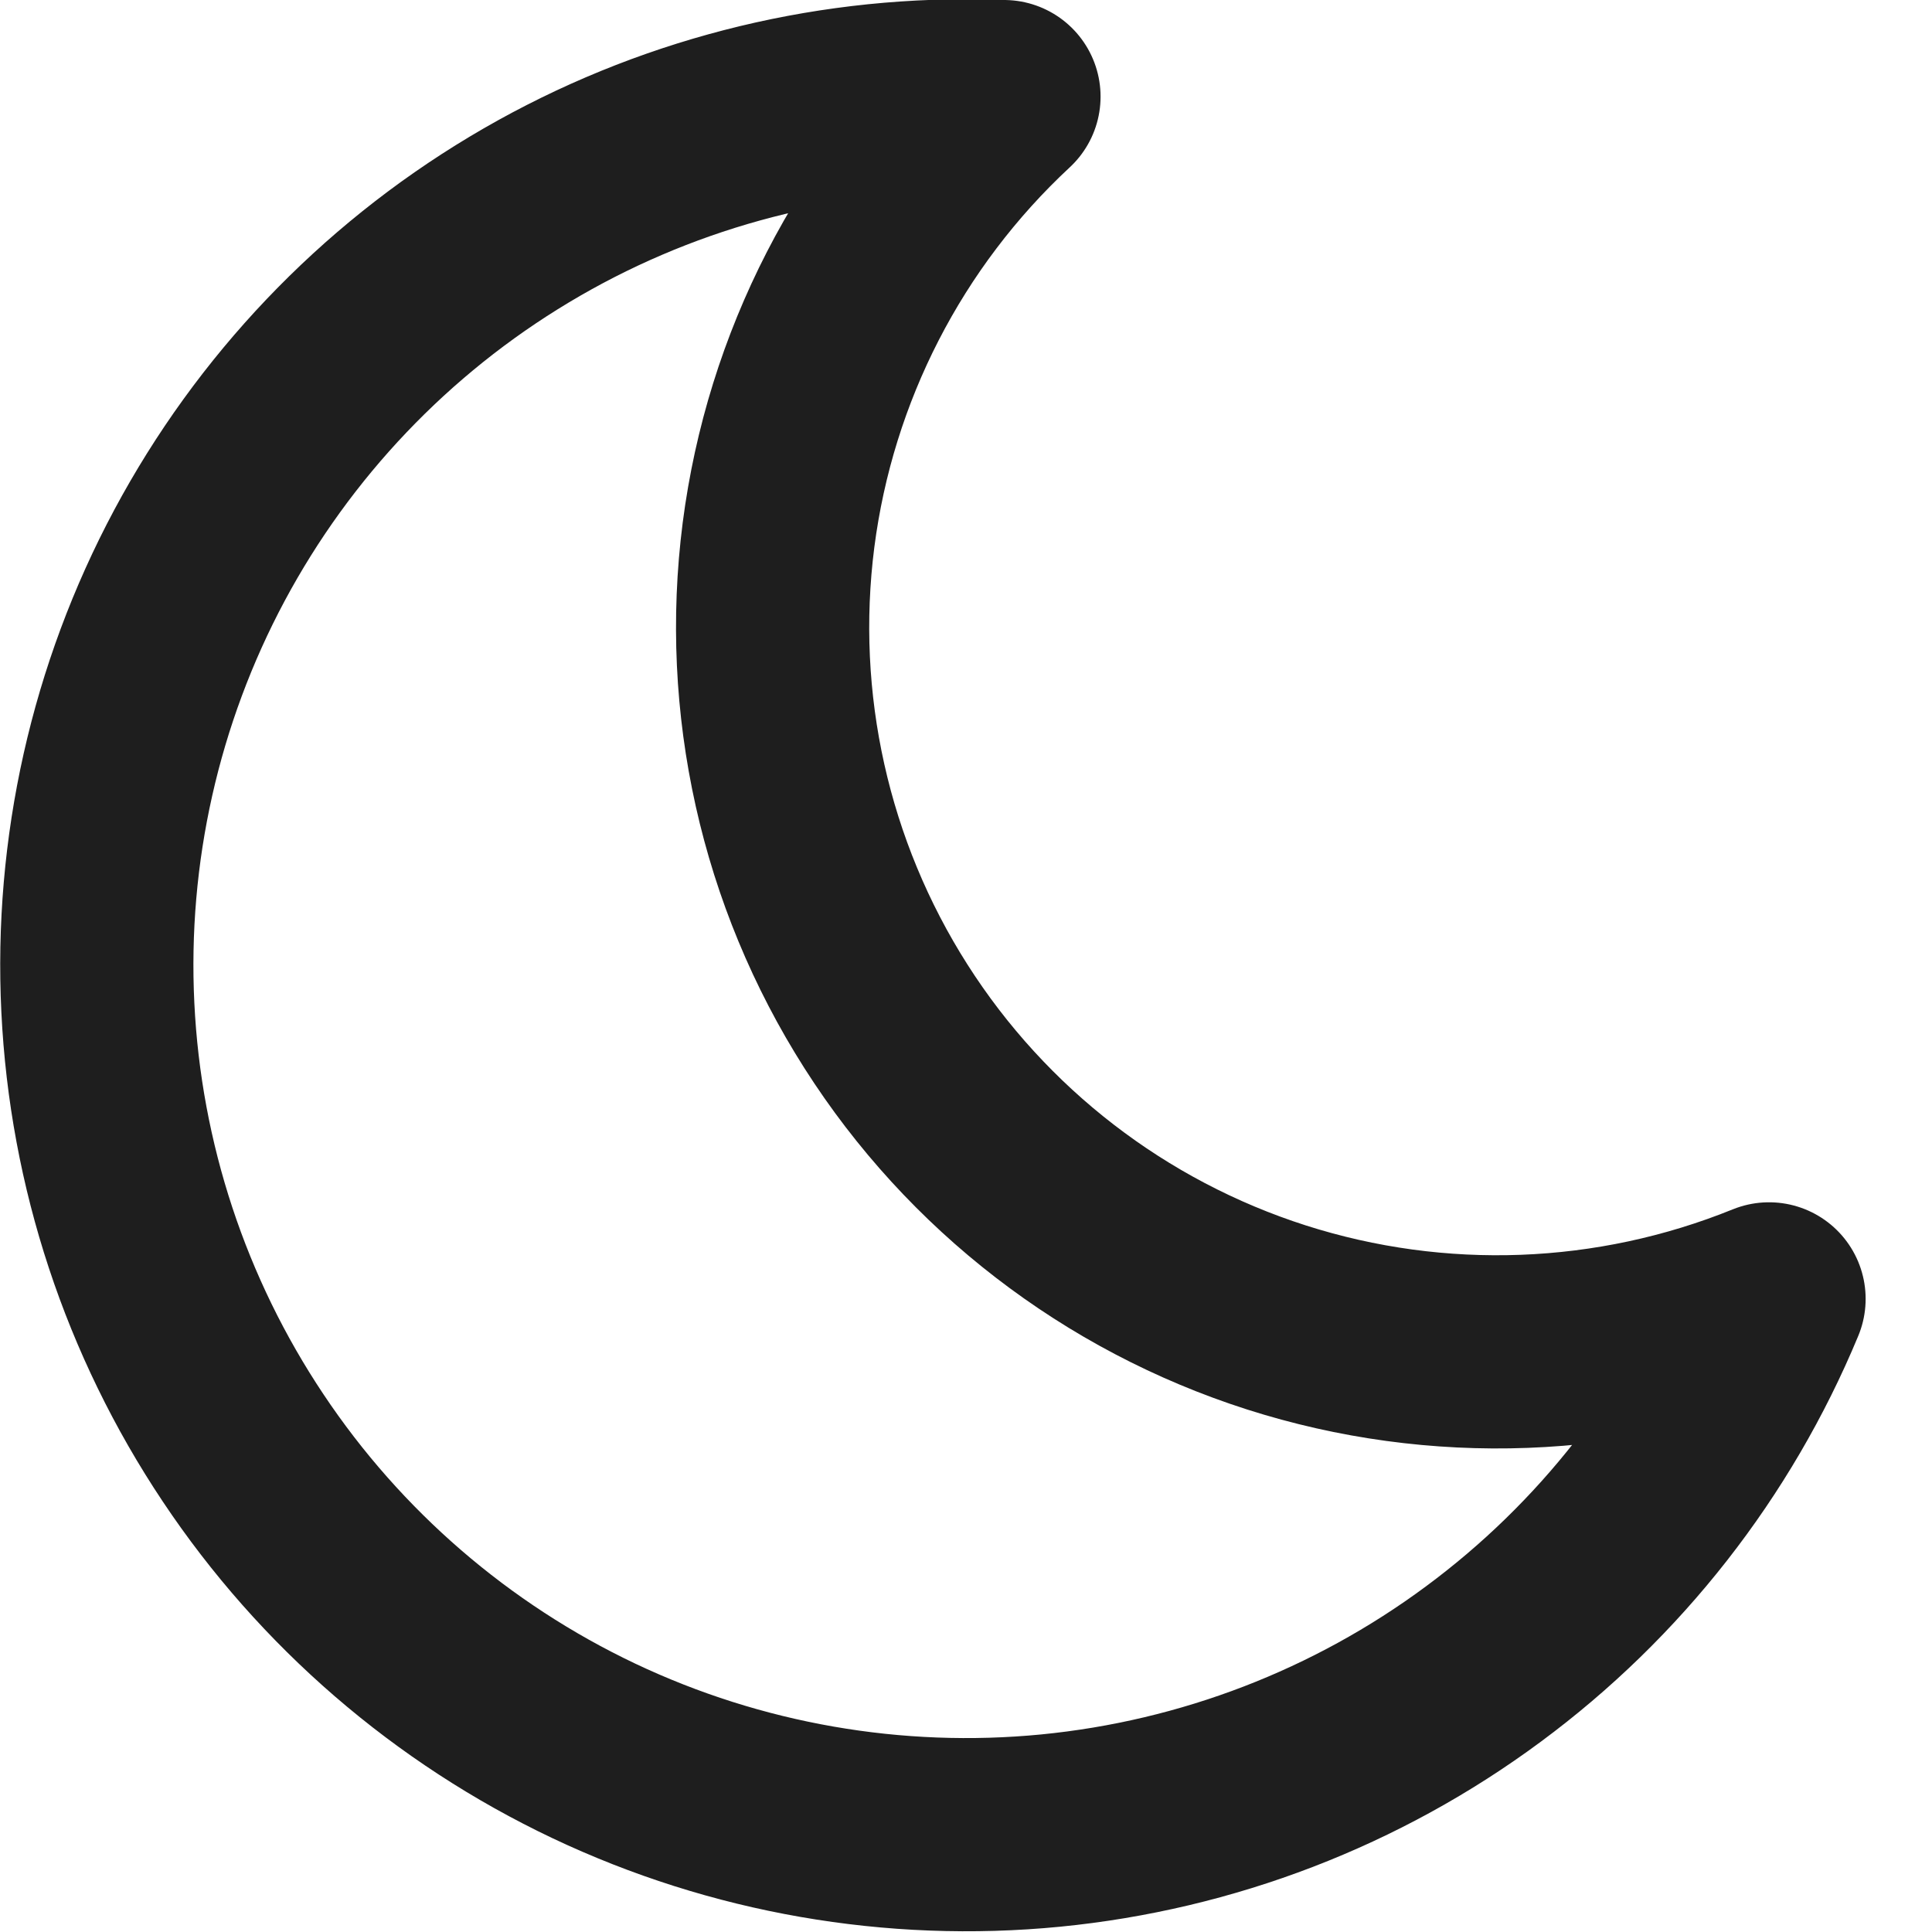
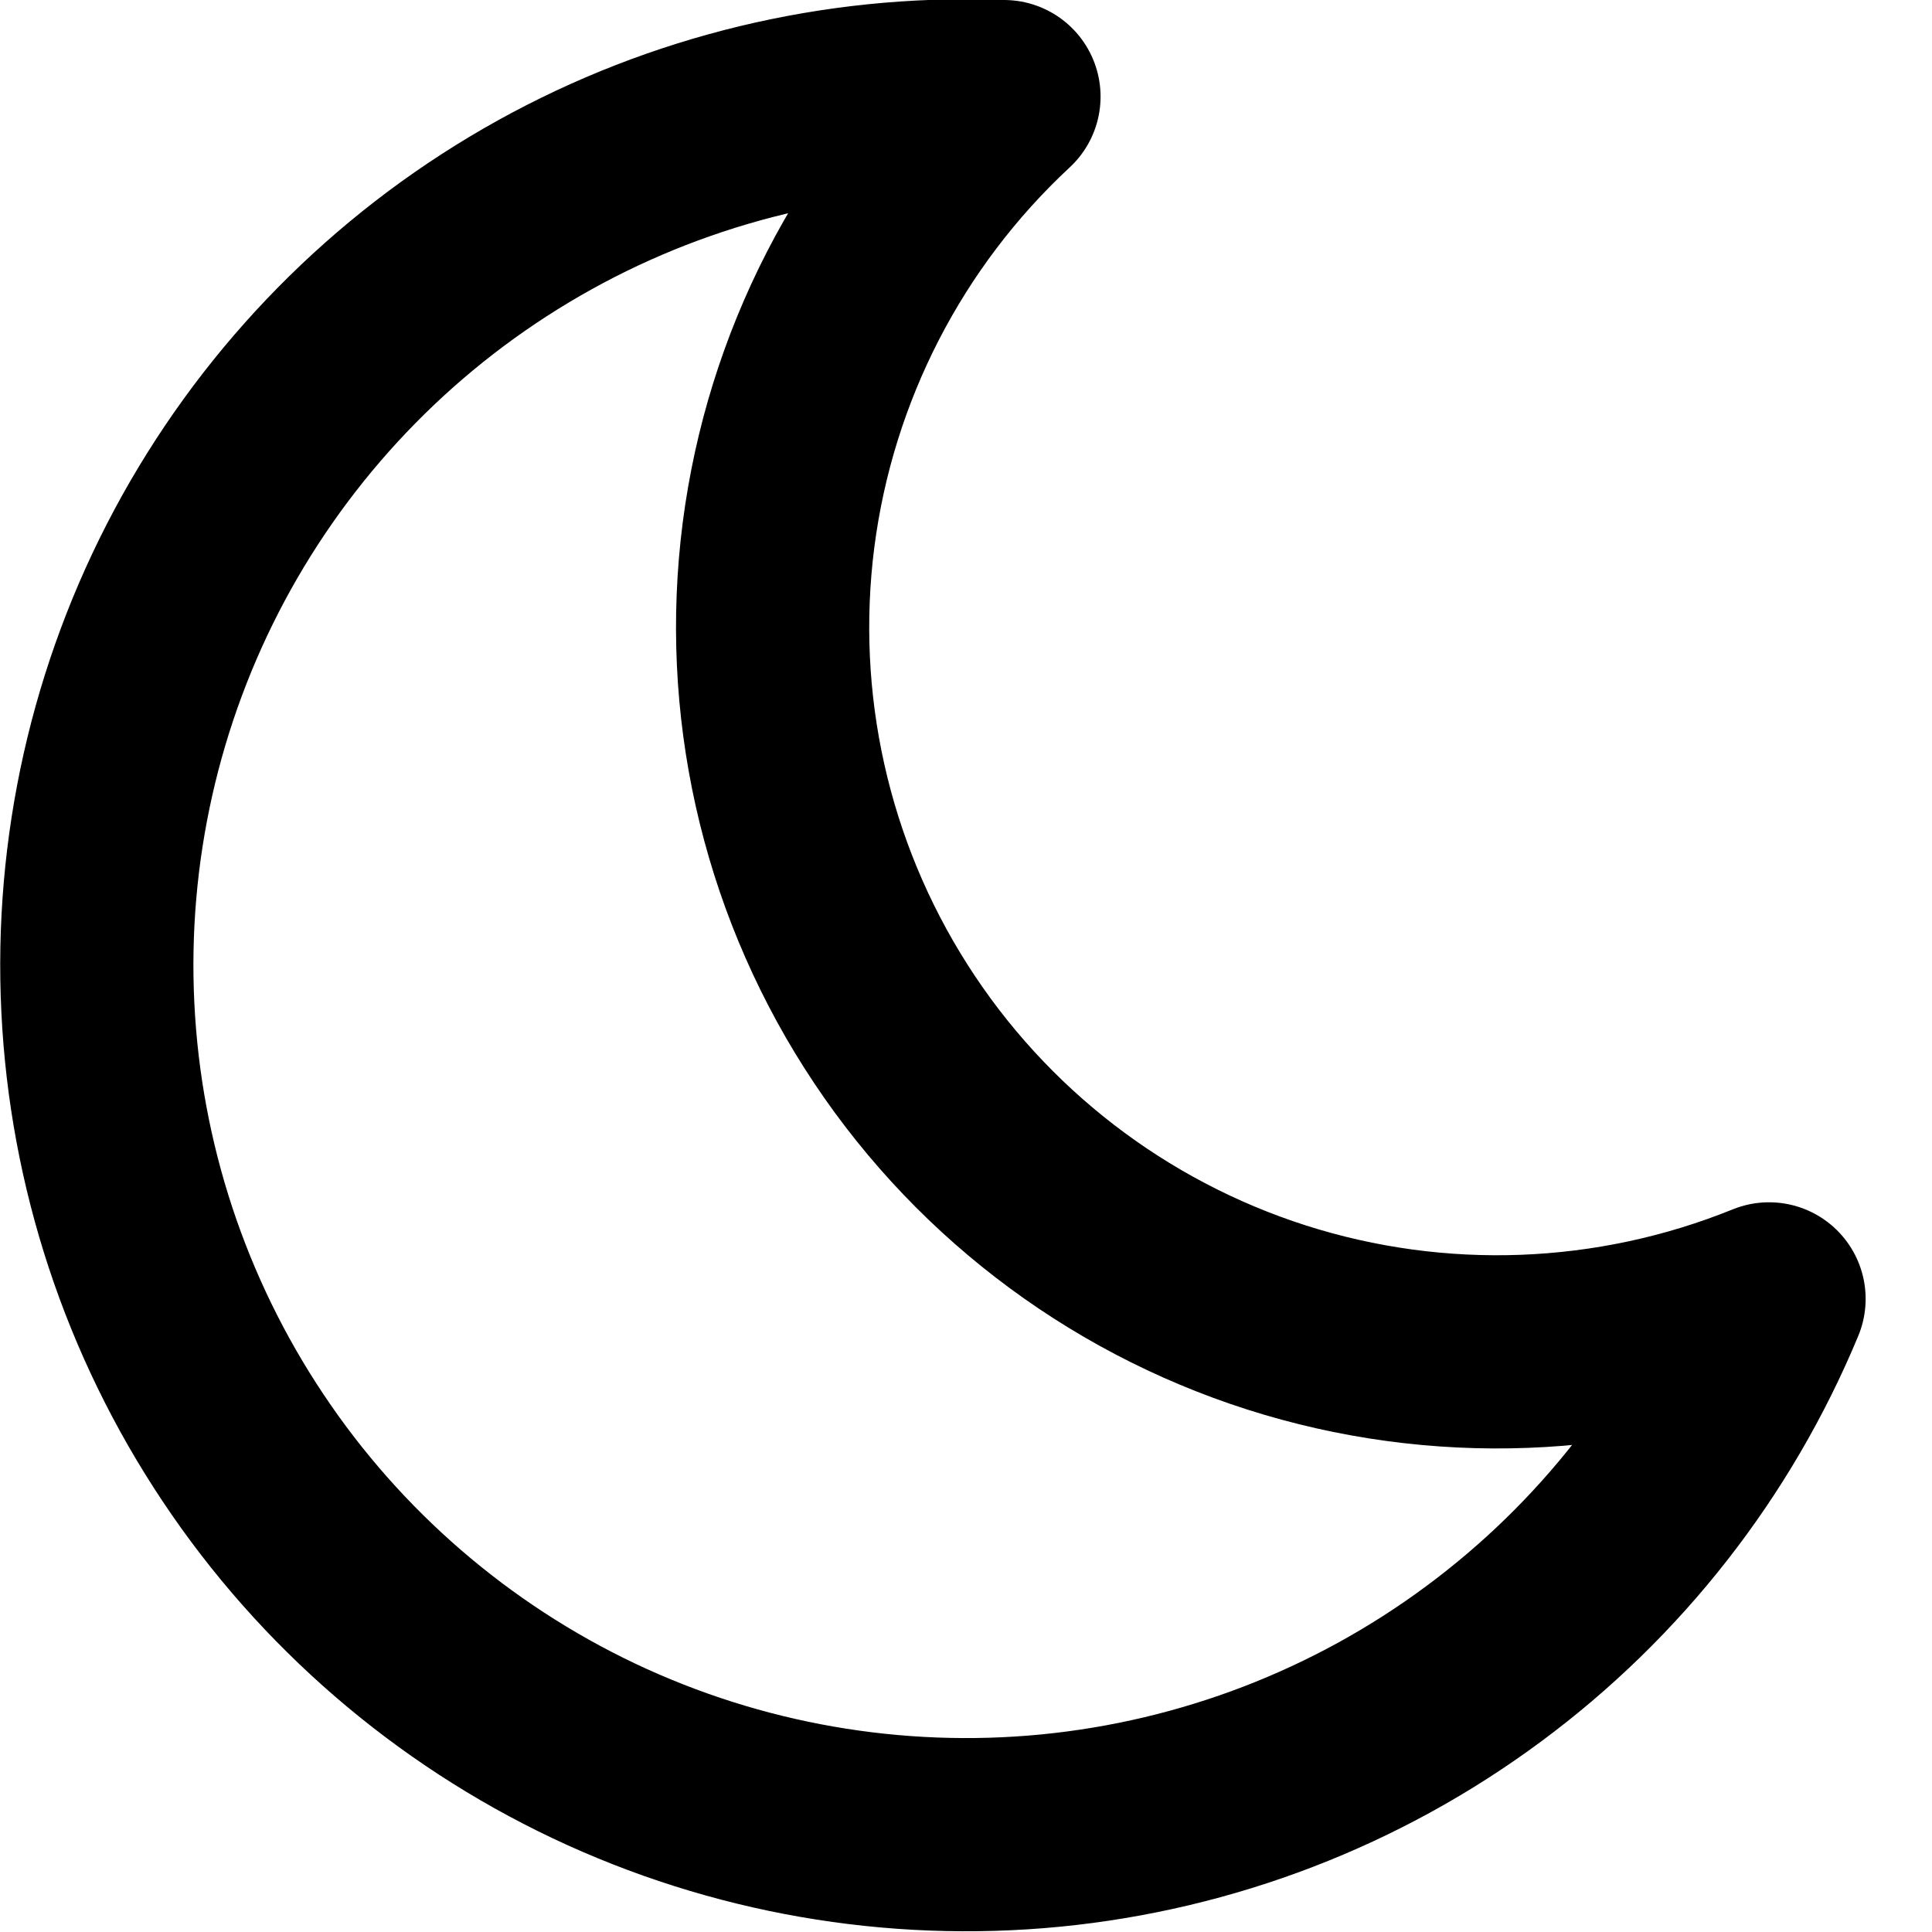
<svg xmlns="http://www.w3.org/2000/svg" width="20" height="20" viewBox="0 0 20 20" fill="none">
-   <path id="Vector" d="M10 1H10.393C9.108 2.194 8.283 3.8 8.059 5.539C7.836 7.279 8.229 9.041 9.171 10.521C10.112 12 11.542 13.103 13.213 13.638C14.883 14.172 16.688 14.104 18.313 13.446C17.688 14.951 16.666 16.257 15.356 17.226C14.047 18.196 12.498 18.791 10.877 18.95C9.255 19.108 7.621 18.823 6.149 18.126C4.677 17.428 3.421 16.344 2.517 14.989C1.612 13.634 1.092 12.059 1.013 10.431C0.933 8.804 1.297 7.185 2.065 5.749C2.834 4.312 3.977 3.111 5.375 2.273C6.772 1.435 8.371 0.993 10 0.992V1Z" stroke="#1E1E1E" stroke-width="2" stroke-linecap="round" stroke-linejoin="round" />
+   <path id="Vector" d="M10 1H10.393C9.108 2.194 8.283 3.8 8.059 5.539C7.836 7.279 8.229 9.041 9.171 10.521C10.112 12 11.542 13.103 13.213 13.638C14.883 14.172 16.688 14.104 18.313 13.446C17.688 14.951 16.666 16.257 15.356 17.226C14.047 18.196 12.498 18.791 10.877 18.95C9.255 19.108 7.621 18.823 6.149 18.126C4.677 17.428 3.421 16.344 2.517 14.989C1.612 13.634 1.092 12.059 1.013 10.431C0.933 8.804 1.297 7.185 2.065 5.749C2.834 4.312 3.977 3.111 5.375 2.273C6.772 1.435 8.371 0.993 10 0.992V1Z" stroke="currentColor" stroke-width="2" stroke-linecap="round" stroke-linejoin="round" />
</svg>
